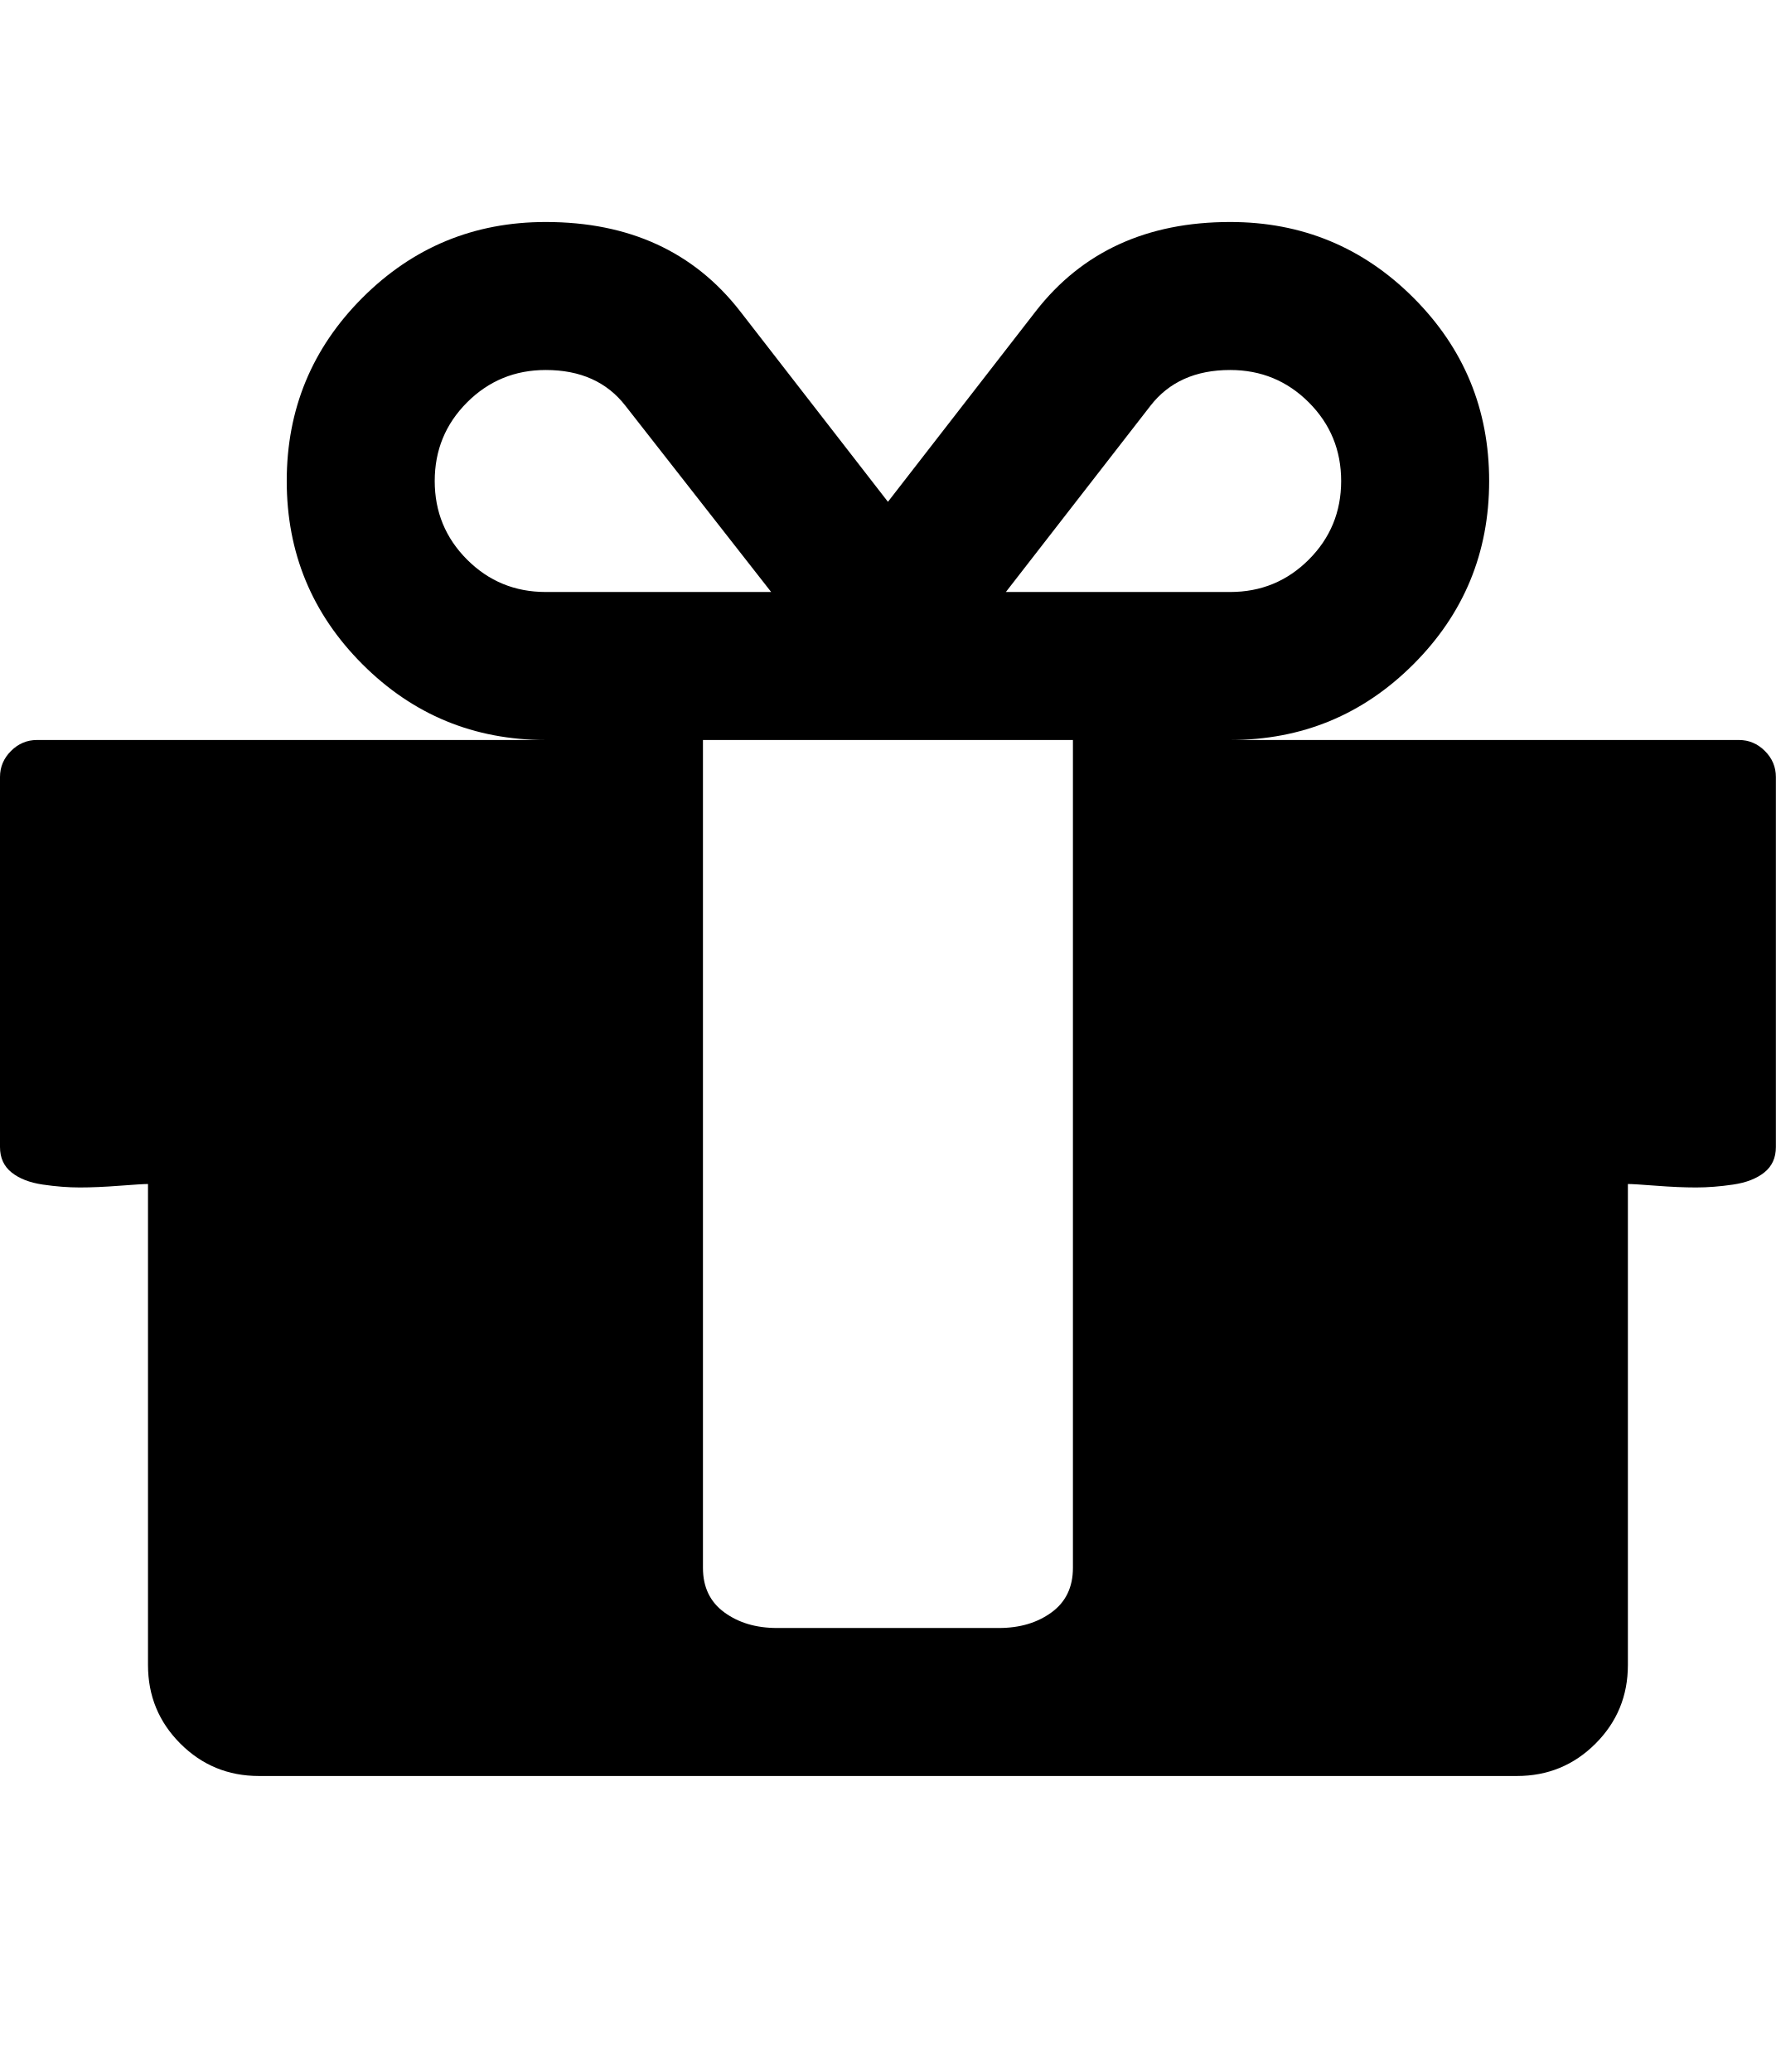
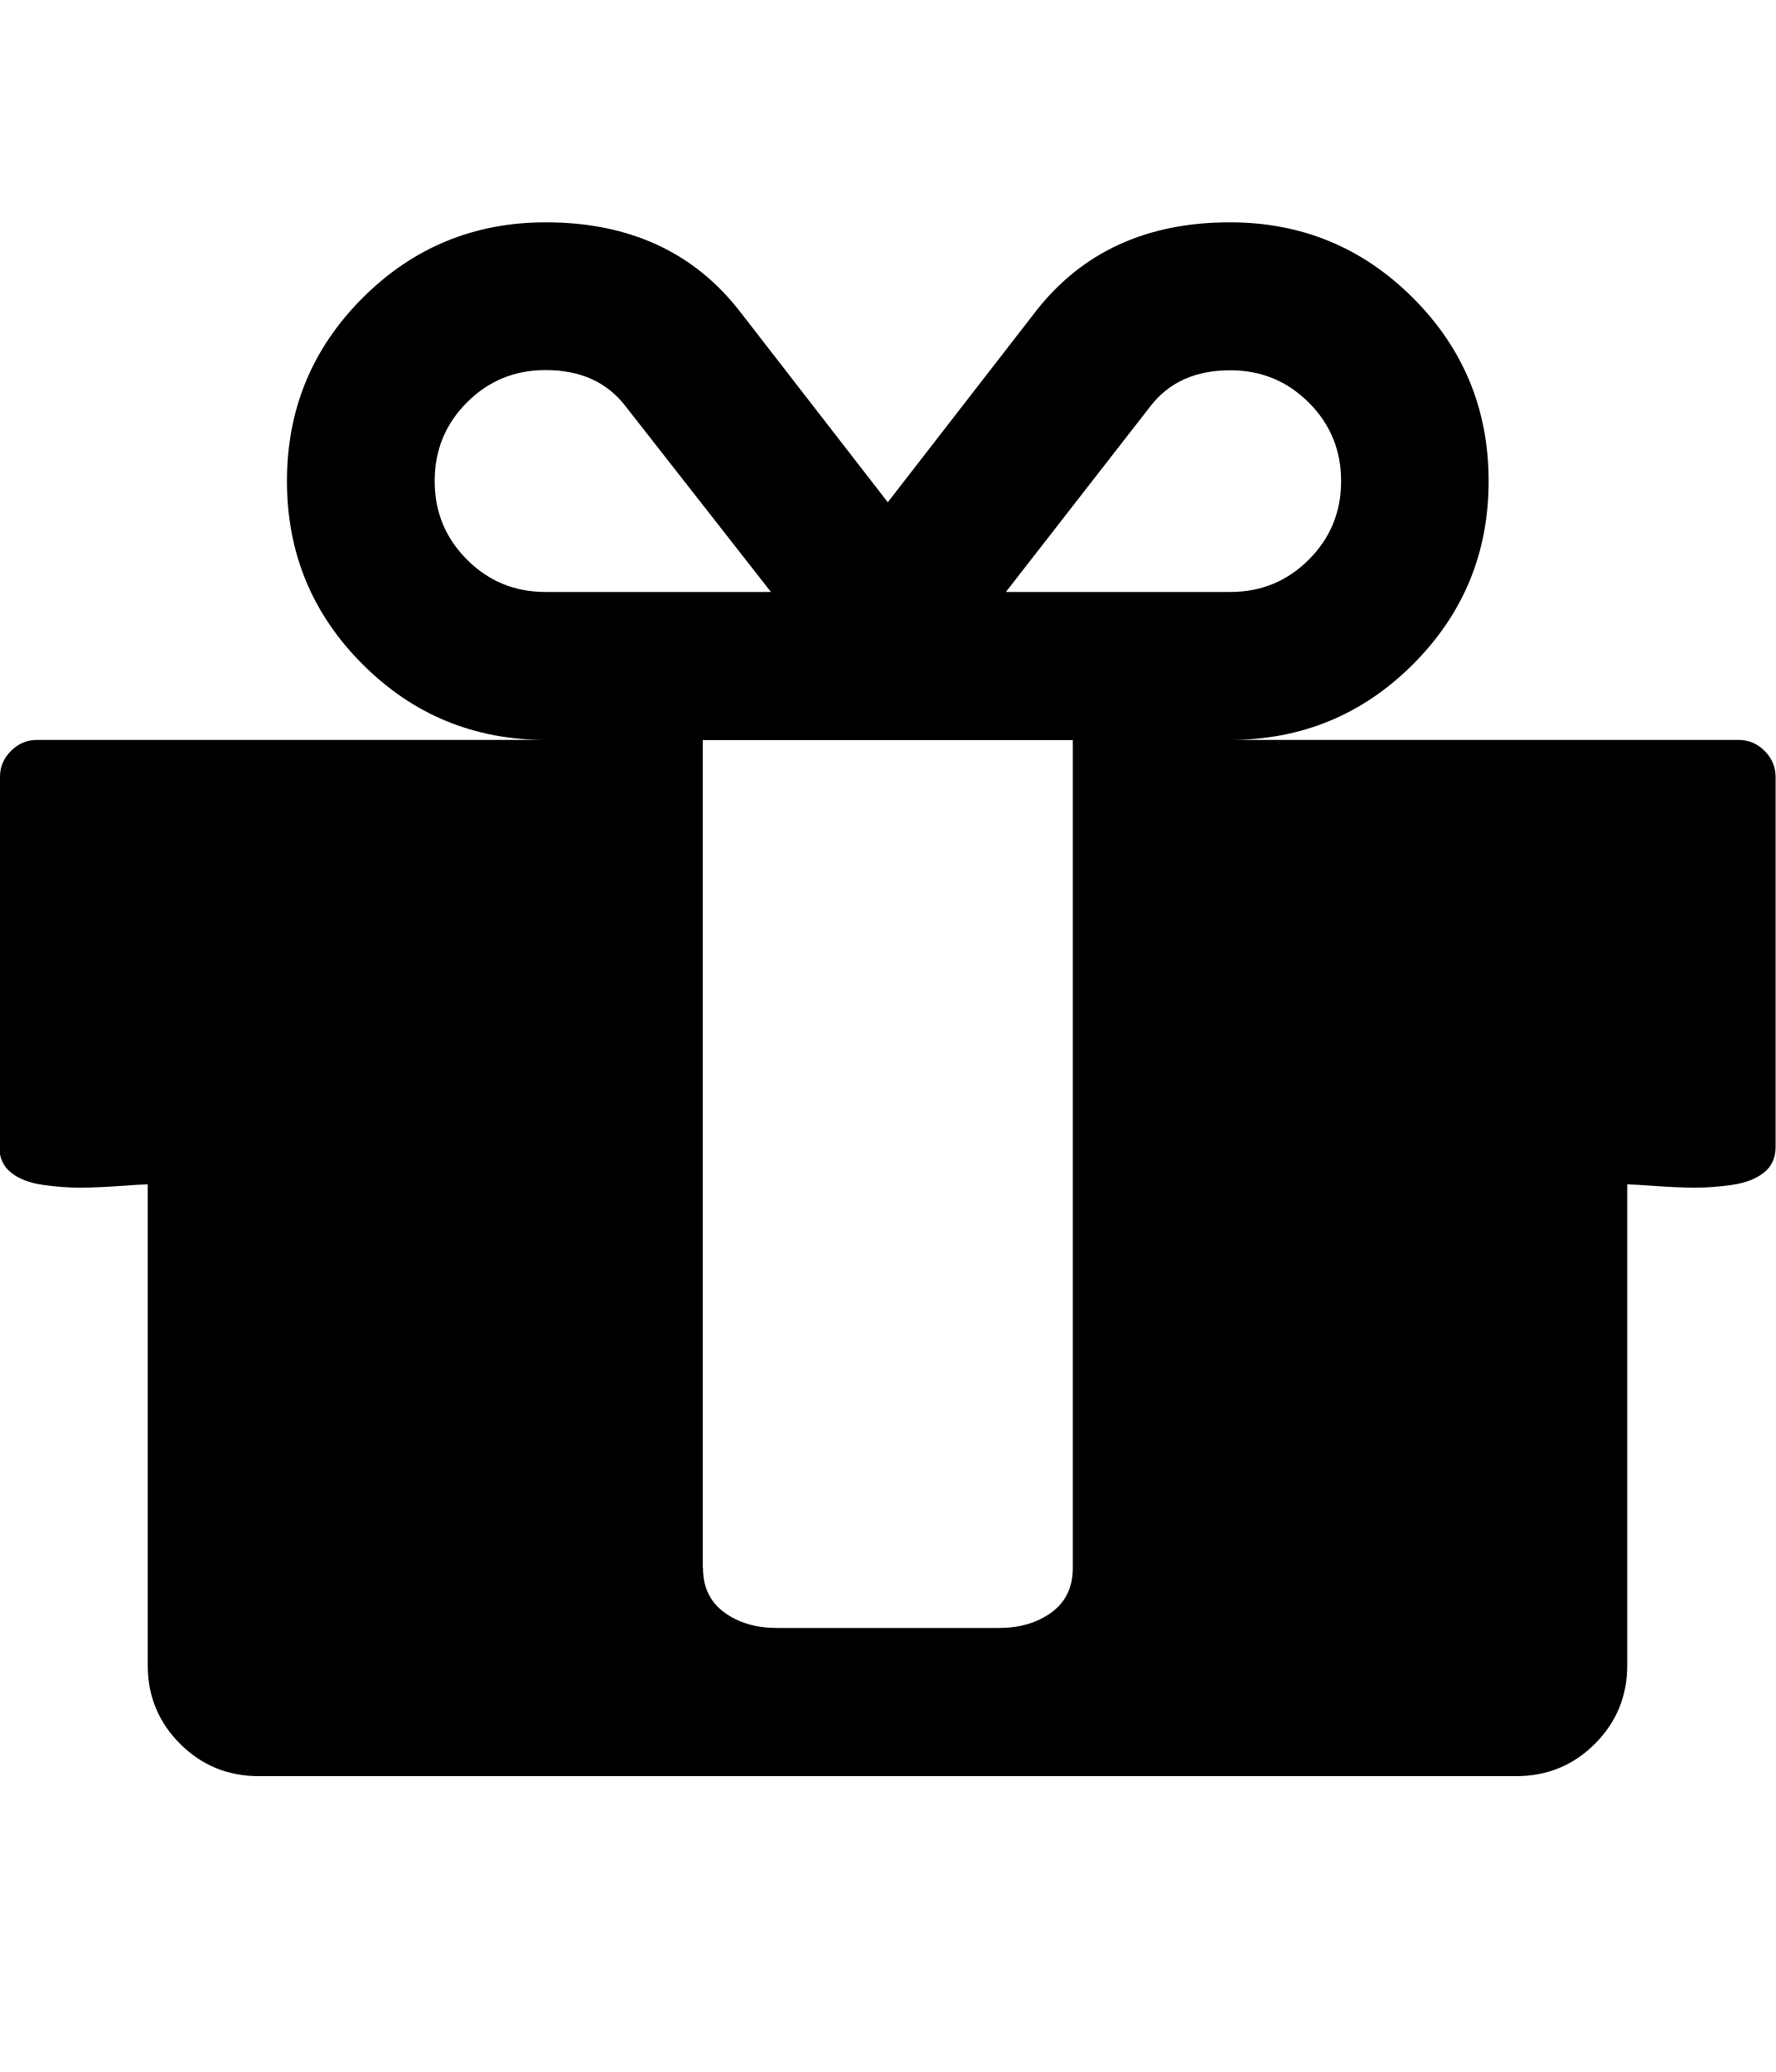
- <svg xmlns="http://www.w3.org/2000/svg" height="1000px" width="857.143px">
-   <g>
-     <path d="M0 553.571c0 0 0 -178.571 0 -178.571c0 -4.837 1.767 -9.022 5.301 -12.556c3.535 -3.534 7.72 -5.302 12.556 -5.302c0 0 245.536 0 245.536 0c-34.598 0 -64.081 -12.183 -88.449 -36.551c-24.367 -24.367 -36.551 -53.85 -36.551 -88.449c0 -34.598 12.184 -64.081 36.551 -88.448c24.368 -24.368 53.851 -36.552 88.449 -36.552c40.178 0 71.428 14.323 93.75 42.969c0 0 71.428 92.076 71.428 92.076c0 0 71.429 -92.076 71.429 -92.076c22.321 -28.646 53.571 -42.969 93.75 -42.969c34.598 0 64.081 12.184 88.449 36.552c24.367 24.367 36.551 53.85 36.551 88.448c0 34.599 -12.184 64.082 -36.551 88.449c-24.368 24.368 -53.851 36.551 -88.449 36.551c0 0 245.536 0 245.536 0c4.836 0 9.021 1.768 12.556 5.302c3.534 3.534 5.301 7.719 5.301 12.556c0 0 0 178.571 0 178.571c0 5.208 -1.86 9.301 -5.581 12.277c-3.72 2.976 -8.742 4.929 -15.066 5.859c-6.325 0.93 -12.277 1.395 -17.858 1.395c-5.58 0 -11.997 -0.279 -19.252 -0.837c-7.254 -0.558 -11.812 -0.837 -13.672 -0.837c0 0 0 232.143 0 232.143c0 14.881 -5.208 27.53 -15.625 37.946c-10.416 10.417 -23.065 15.625 -37.946 15.625c0 0 -607.143 0 -607.143 0c-14.881 0 -27.53 -5.208 -37.946 -15.625c-10.417 -10.416 -15.625 -23.065 -15.625 -37.946c0 0 0 -232.143 0 -232.143c-1.861 0 -6.418 0.279 -13.672 0.837c-7.255 0.558 -13.672 0.837 -19.253 0.837c-5.58 0 -11.532 -0.465 -17.857 -1.395c-6.324 -0.93 -11.346 -2.883 -15.067 -5.859c-3.72 -2.976 -5.58 -7.069 -5.58 -12.277c0 0 0 0 0 0m209.821 -321.429c0 14.881 5.209 27.53 15.625 37.947c10.417 10.417 23.066 15.625 37.947 15.625c0 0 108.817 0 108.817 0c0 0 -70.313 -89.844 -70.313 -89.844c-8.928 -11.533 -21.763 -17.299 -38.504 -17.299c-14.881 0 -27.53 5.208 -37.947 15.625c-10.416 10.417 -15.625 23.065 -15.625 37.946c0 0 0 0 0 0m129.465 524.554c0 9.301 3.441 16.462 10.323 21.484c6.883 5.023 15.346 7.534 25.391 7.534c0 0 107.143 0 107.143 0c10.044 0 18.508 -2.511 25.39 -7.534c6.883 -5.022 10.324 -12.183 10.324 -21.484c0 0 0 -399.554 0 -399.554c0 0 -178.571 0 -178.571 0c0 0 0 399.554 0 399.554c0 0 0 0 0 0m146.205 -470.982c0 0 108.259 0 108.259 0c14.881 0 27.53 -5.208 37.946 -15.625c10.417 -10.417 15.625 -23.066 15.625 -37.947c0 -14.881 -5.208 -27.529 -15.625 -37.946c-10.416 -10.417 -23.065 -15.625 -37.946 -15.625c-16.741 0 -29.576 5.766 -38.504 17.299c0 0 -69.755 89.844 -69.755 89.844" />
-   </g>
+ <svg xmlns="http://www.w3.org/2000/svg" height="1000" width="857.1">
+   <path d="M0 553.6v-178.6q0-7.3 5.3-12.6t12.6-5.3h245.5q-51.9 0-88.4-36.5t-36.5-88.4 36.5-88.4 88.4-36.5q60.3 0 93.7 43l71.4 92.1 71.4-92.1q33.5-43 93.7-43 51.9 0 88.4 36.5t36.5 88.4-36.5 88.4-88.4 36.5h245.5q7.3 0 12.6 5.3t5.3 12.6v178.6q0 7.8-5.6 12.3t-15.1 5.9-17.9 1.4-19.3-.8-13.7-.8v232.1q0 22.3-15.6 37.9t-37.9 15.6h-607.1q-22.3 0-37.9-15.6t-15.6-37.9v-232.1q-2.8 0-13.7.8t-19.3.8-17.9-1.4-15.1-5.9-5.6-12.3zm209.8-321.4q0 22.3 15.6 37.9t37.9 15.6h108.8l-70.3-89.8q-13.4-17.3-38.5-17.3-22.3 0-37.9 15.6t-15.6 37.9zm129.5 524.5q0 14 10.3 21.5t25.4 7.5h107.1q15.1 0 25.4-7.5t10.3-21.5v-399.5h-178.6v399.5zm146.2-471h108.3q22.3 0 37.9-15.6t15.6-37.9-15.6-37.9-37.9-15.6q-25.1 0-38.5 17.3z" />
</svg>
